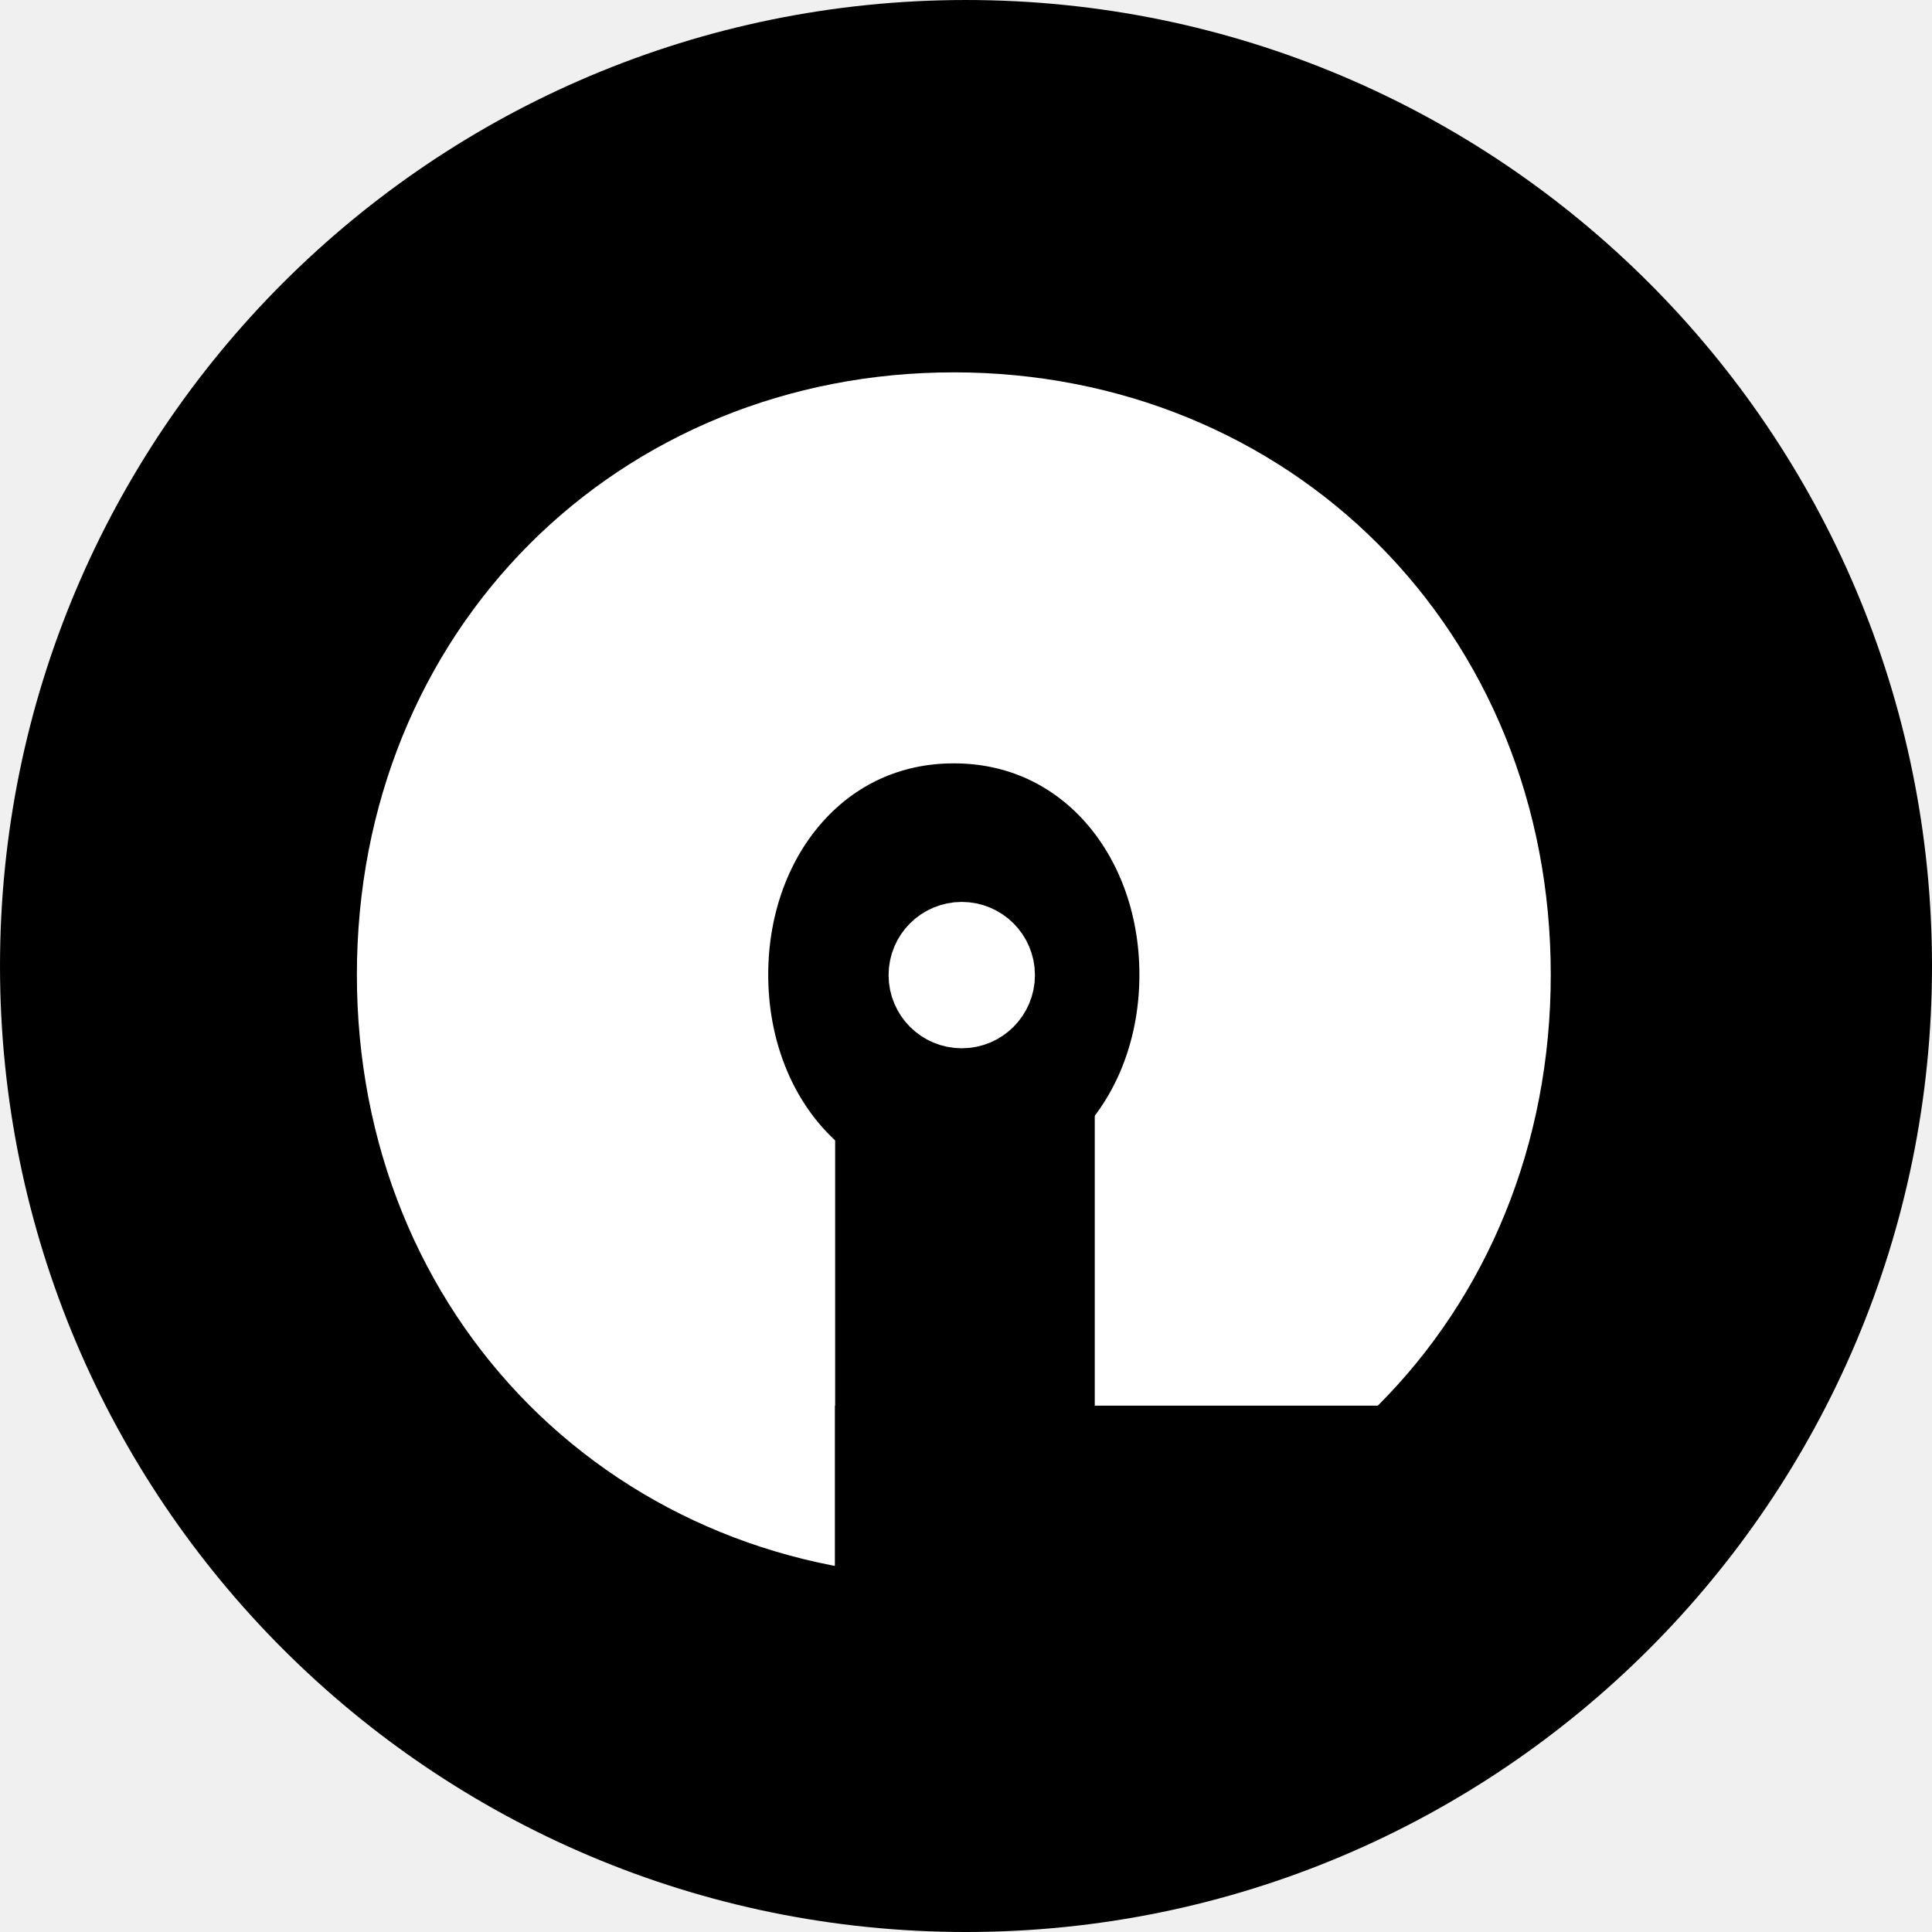
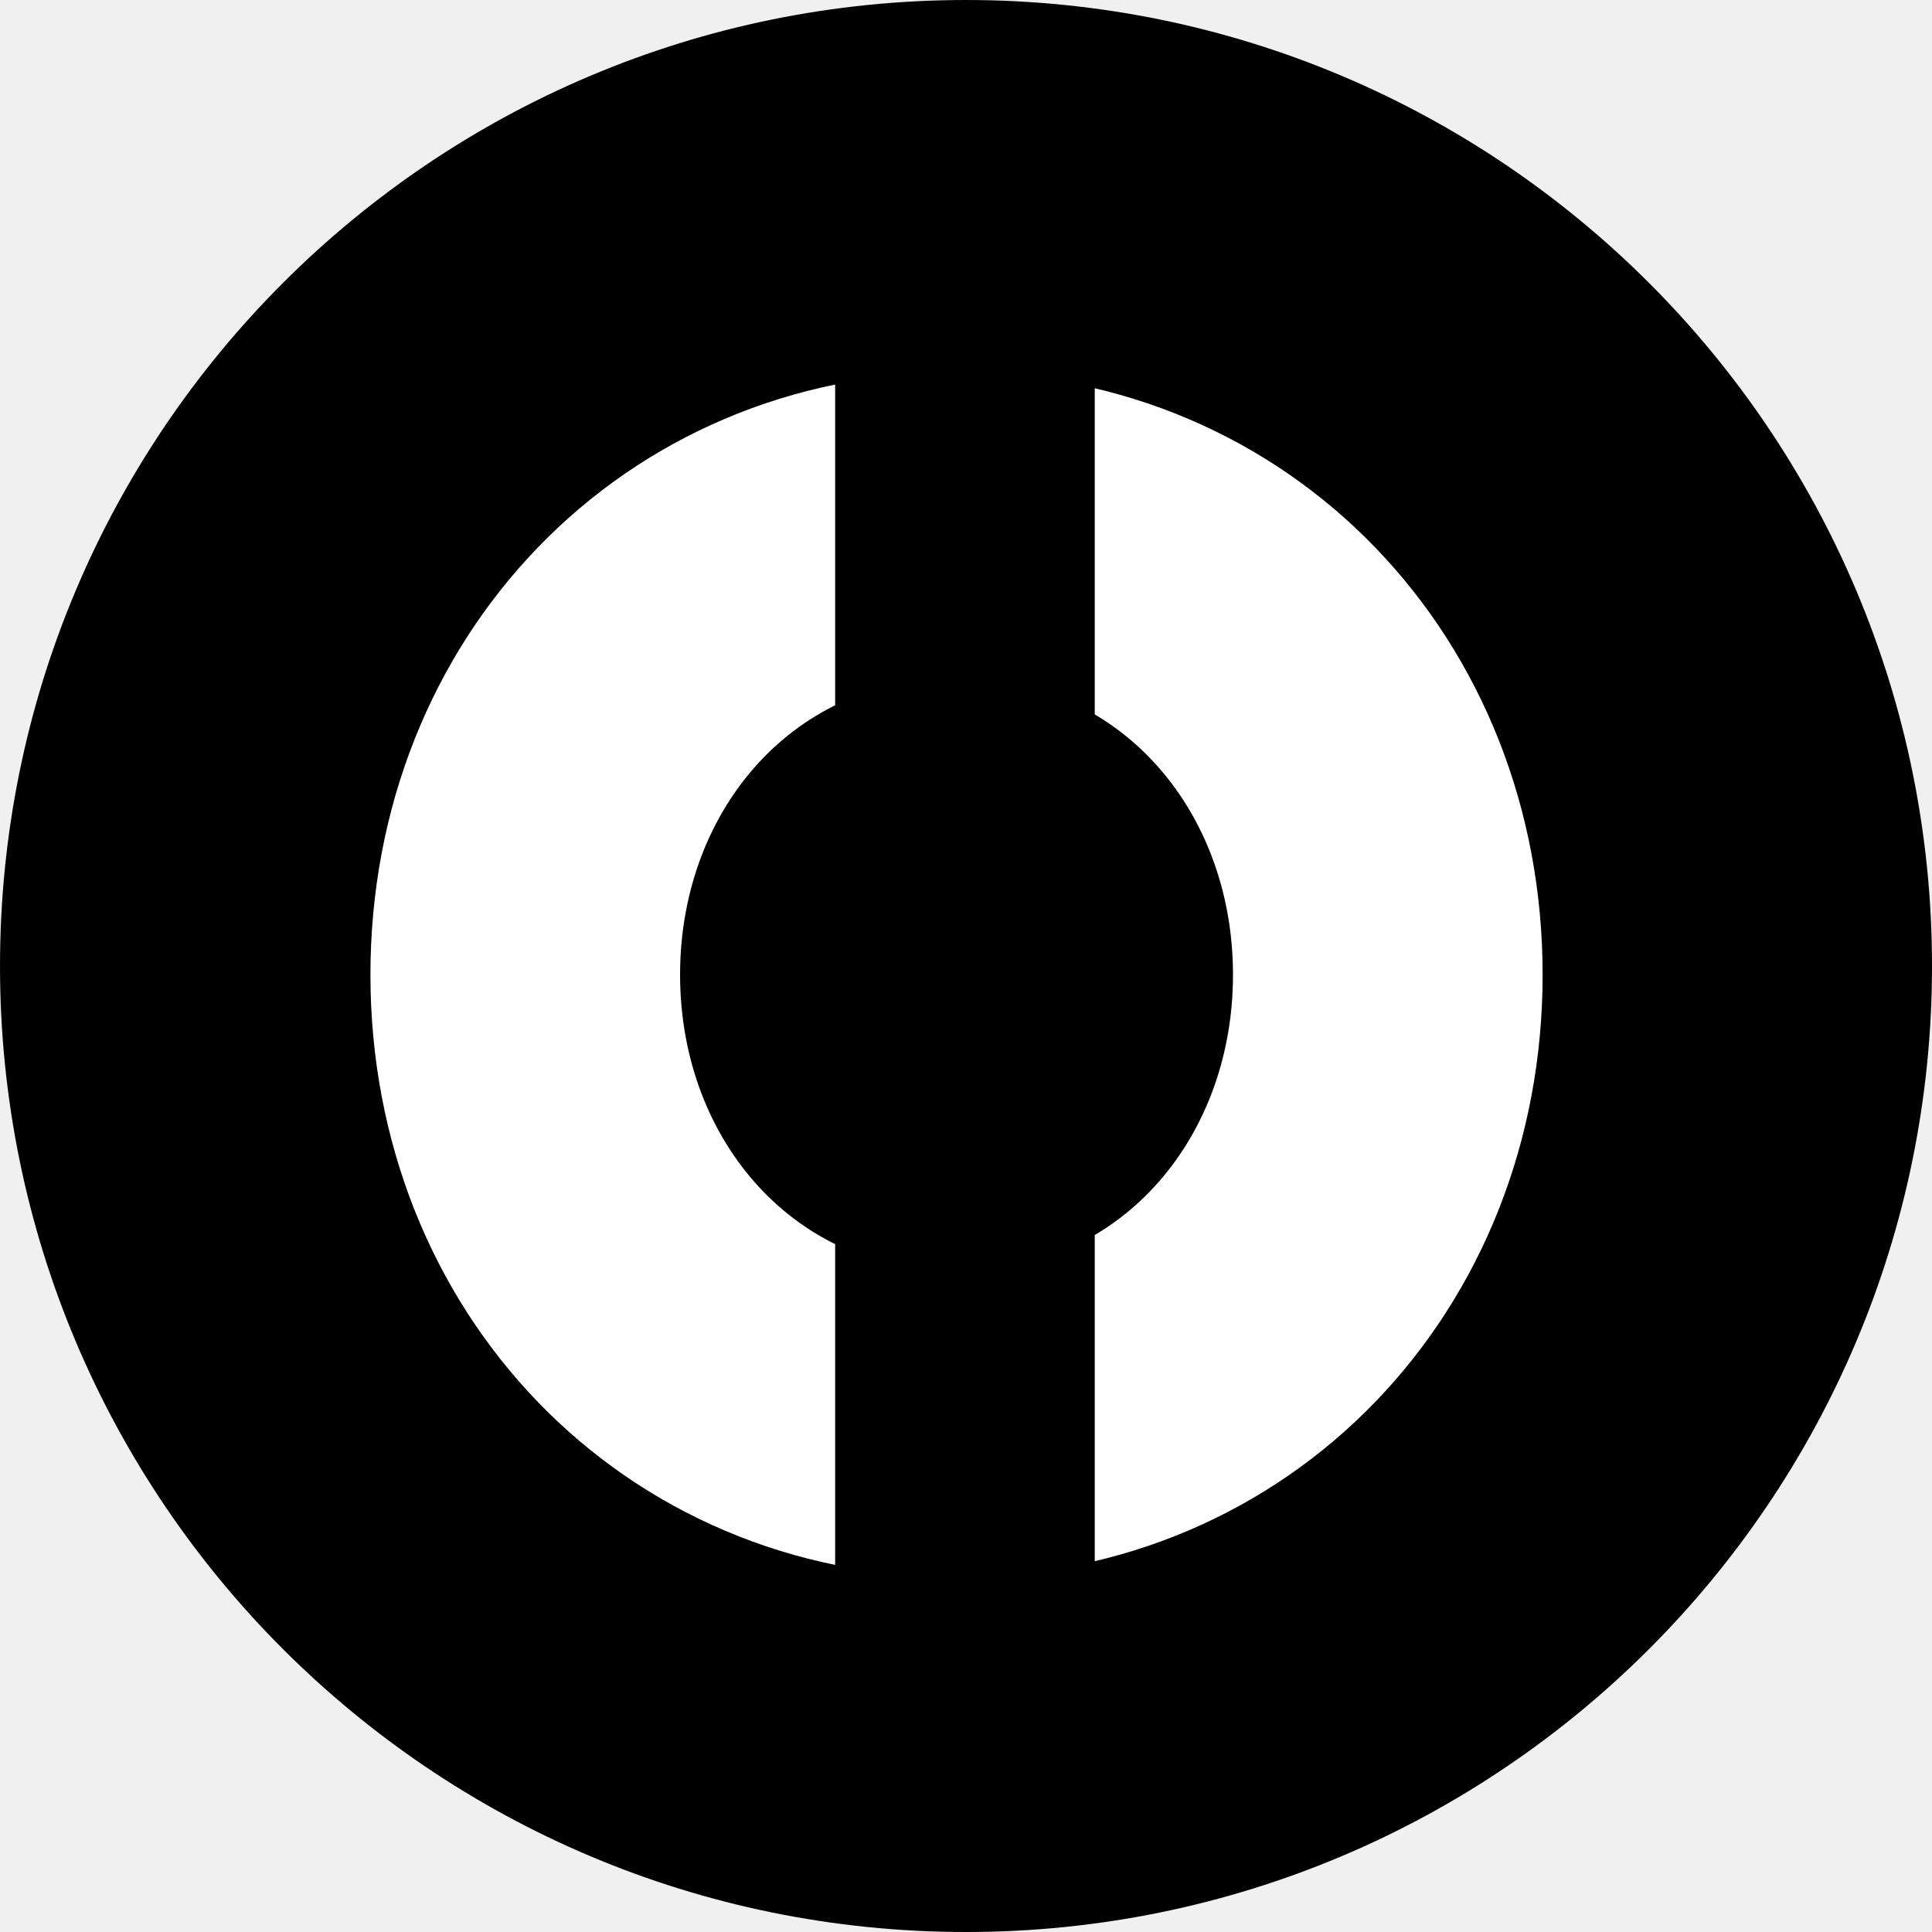
<svg xmlns="http://www.w3.org/2000/svg" viewBox="0 0 132.493 132.493" width="512" height="512">
-   <g transform="translate(-39.98619,-66.47221)">
+   <g transform="translate(-39.98618,-66.47222)">
    <circle cx="106.233" cy="132.719" r="57.7" fill="#000" stroke="#000" stroke-width="17.093" />
-     <path d="m 110.975,190.551 c 0,-39.424 27.477,-71.68 66.005,-71.68 38.528,0 66.005,32.256 66.005,71.68 0,39.424 -27.477,71.68 -66.005,71.68 -38.528,0 -66.005,-32.256 -66.005,-71.68 z m 172.331,0 c 0,-62.123 -46.293,-107.52 -106.325,-107.52 -60.032,0 -106.325,45.397 -106.325,107.52 0,62.123 46.293,107.52 106.325,107.52 60.032,0 106.325,-45.397 106.325,-107.52 z" transform="matrix(0.3114053,0,0,0.3114053,50.28453,73.97826)" fill="#fff" stroke="#fff" stroke-width="50.268" />
-     <rect x="102.203" y="136.955" width="7.915" height="49.537" fill="#000" stroke="#000" stroke-width="9.889" />
-     <rect x="101.922" y="167.542" width="36.668" height="9.547" fill="#000" stroke="#000" stroke-width="9.344" />
-     <circle cx="105.942" cy="133.343" r="2.235" fill="#fff" stroke="#fff" stroke-width="5.568" />
+     <path d="m 73.642,190.551 c 0,60.928 44.8,107.52 103.936,107.52 59.136,0 103.936,-46.592 103.936,-107.52 0,-60.928 -44.8,-107.52 -103.936,-107.52 -59.136,0 -103.936,46.592 -103.936,107.52 z m 17.92,0 c 0,-49.579 35.541,-90.496 86.016,-90.496 50.475,0 86.016,40.917 86.016,90.496 0,49.579 -35.541,90.496 -86.016,90.496 -50.475,0 -86.016,-40.917 -86.016,-90.496 z" transform="matrix(0.3114053,0,0,0.3114053,50.28453,73.97826)" fill="#fff" stroke="#fff" stroke-width="50.268" />
+     <rect x="103.216" y="88.836" width="5.889" height="96.643" fill="#000" stroke="#000" stroke-width="11.914" />
  </g>
</svg>
